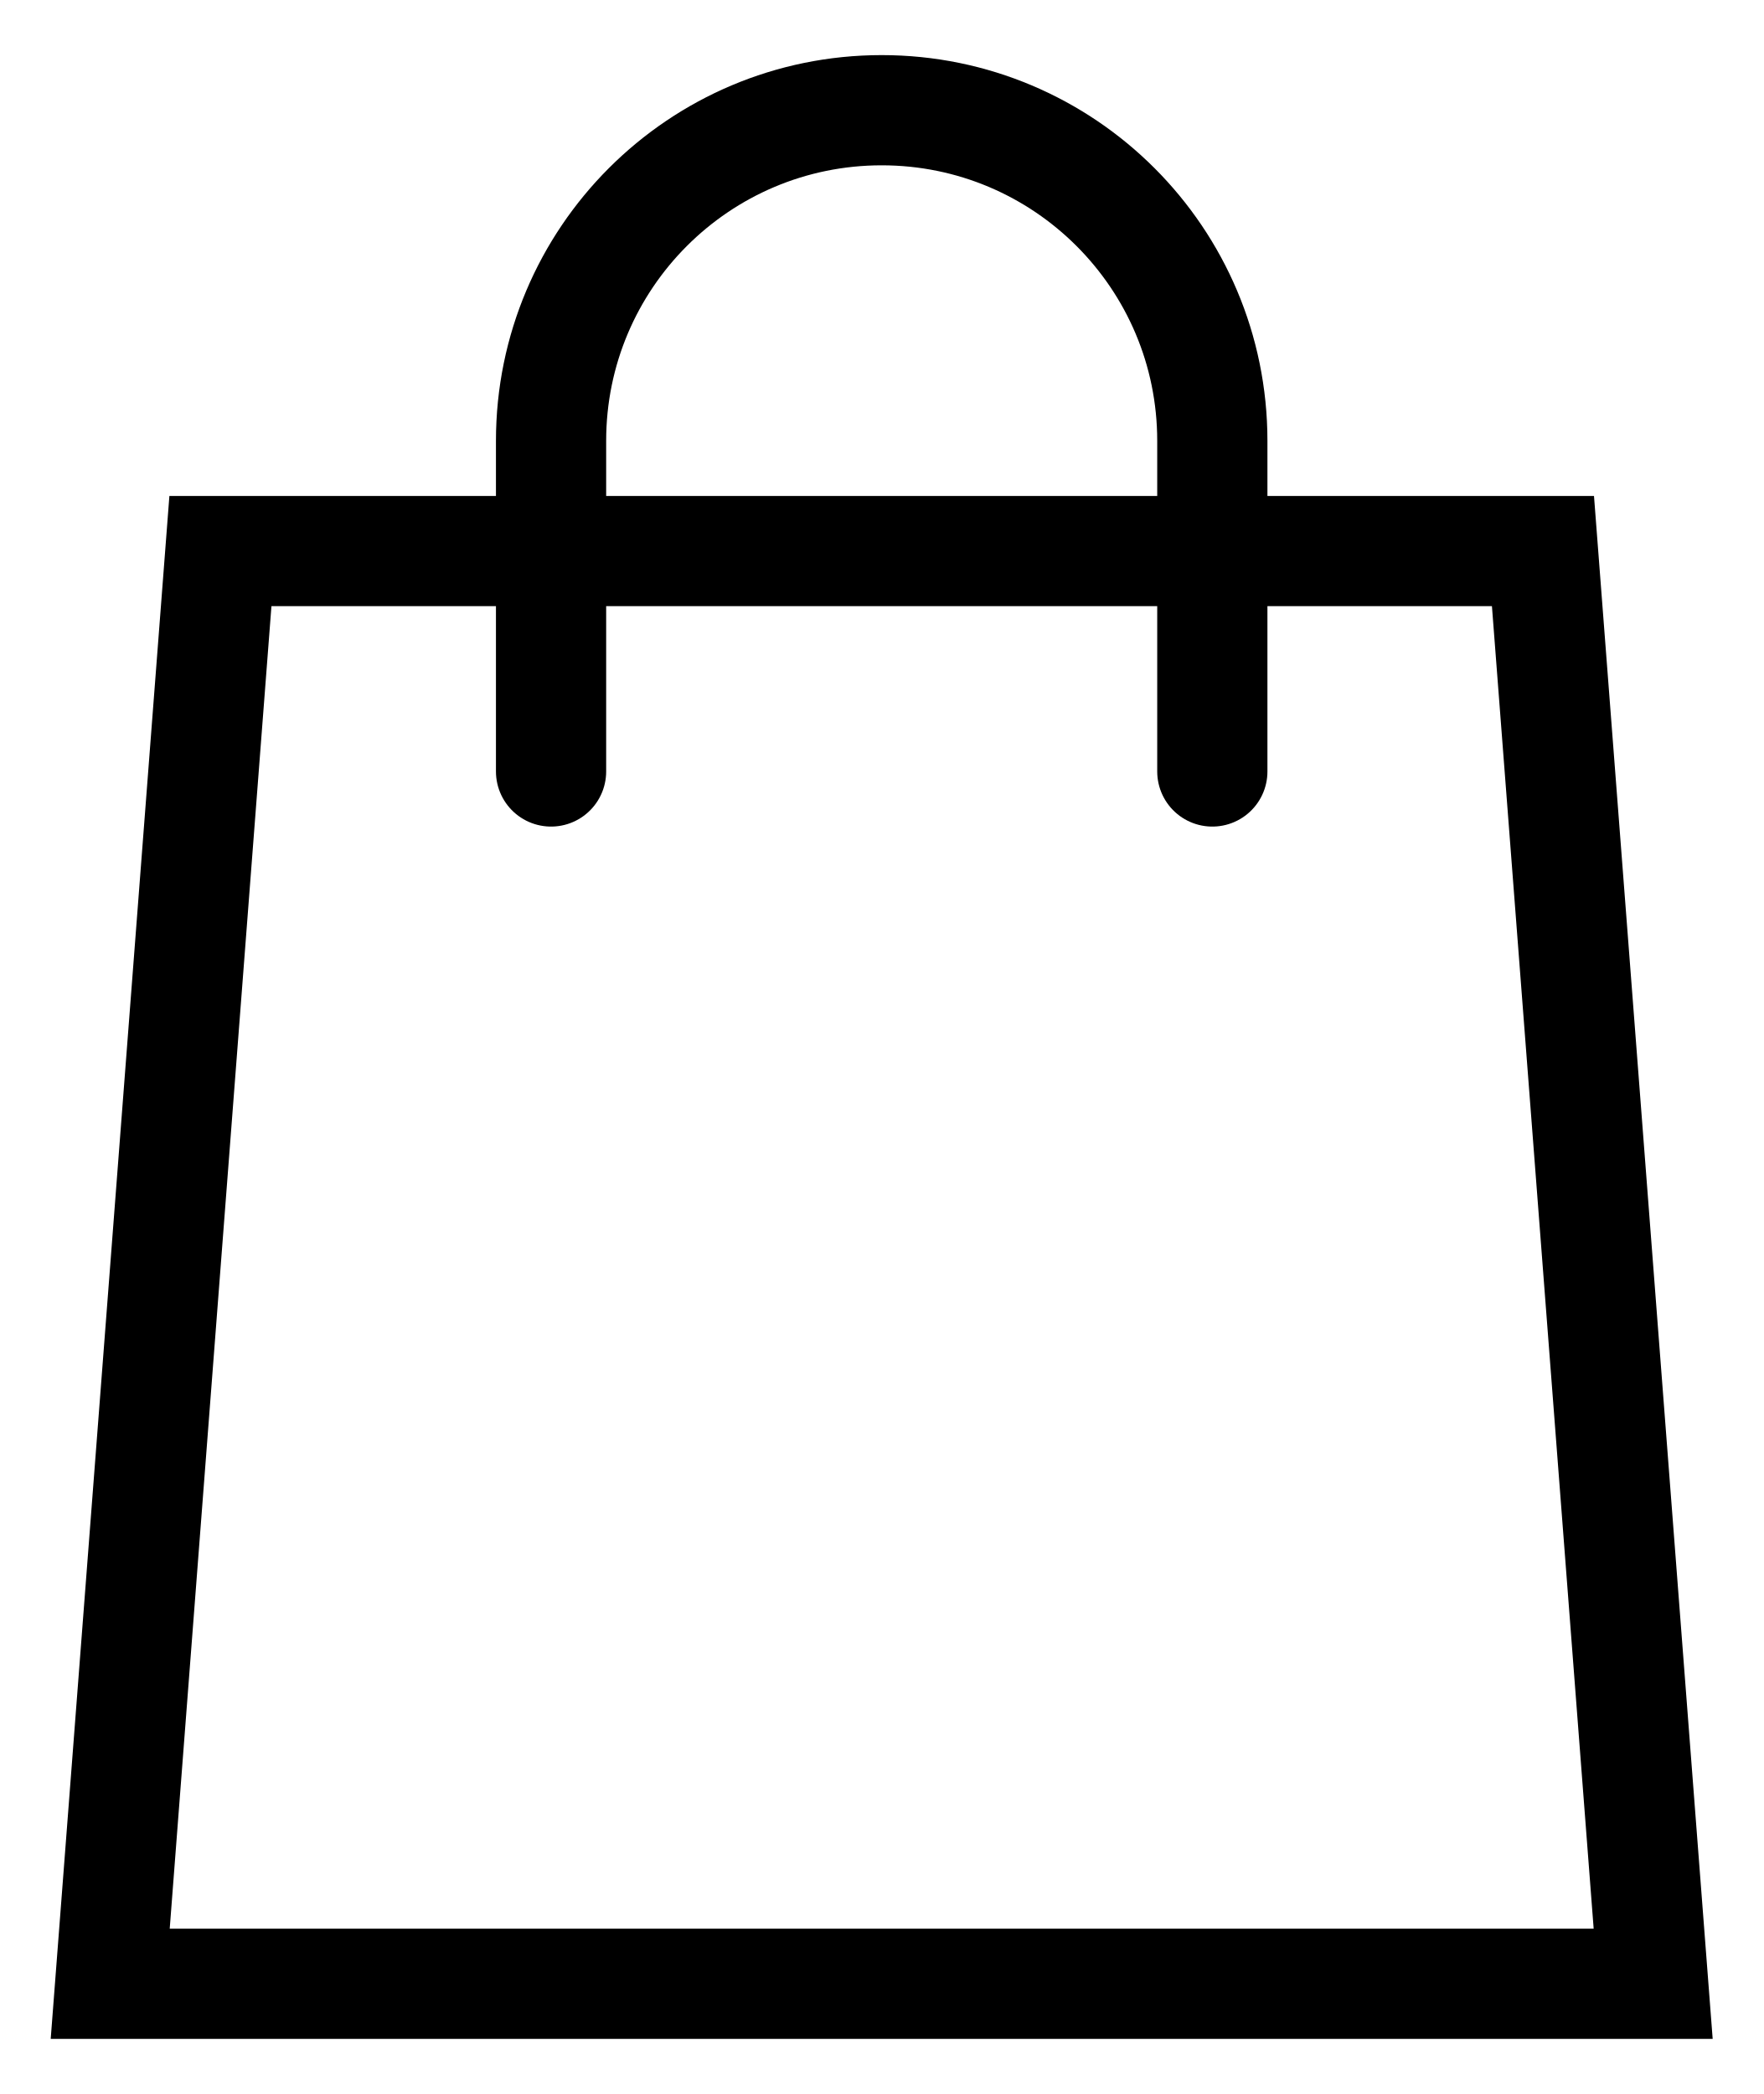
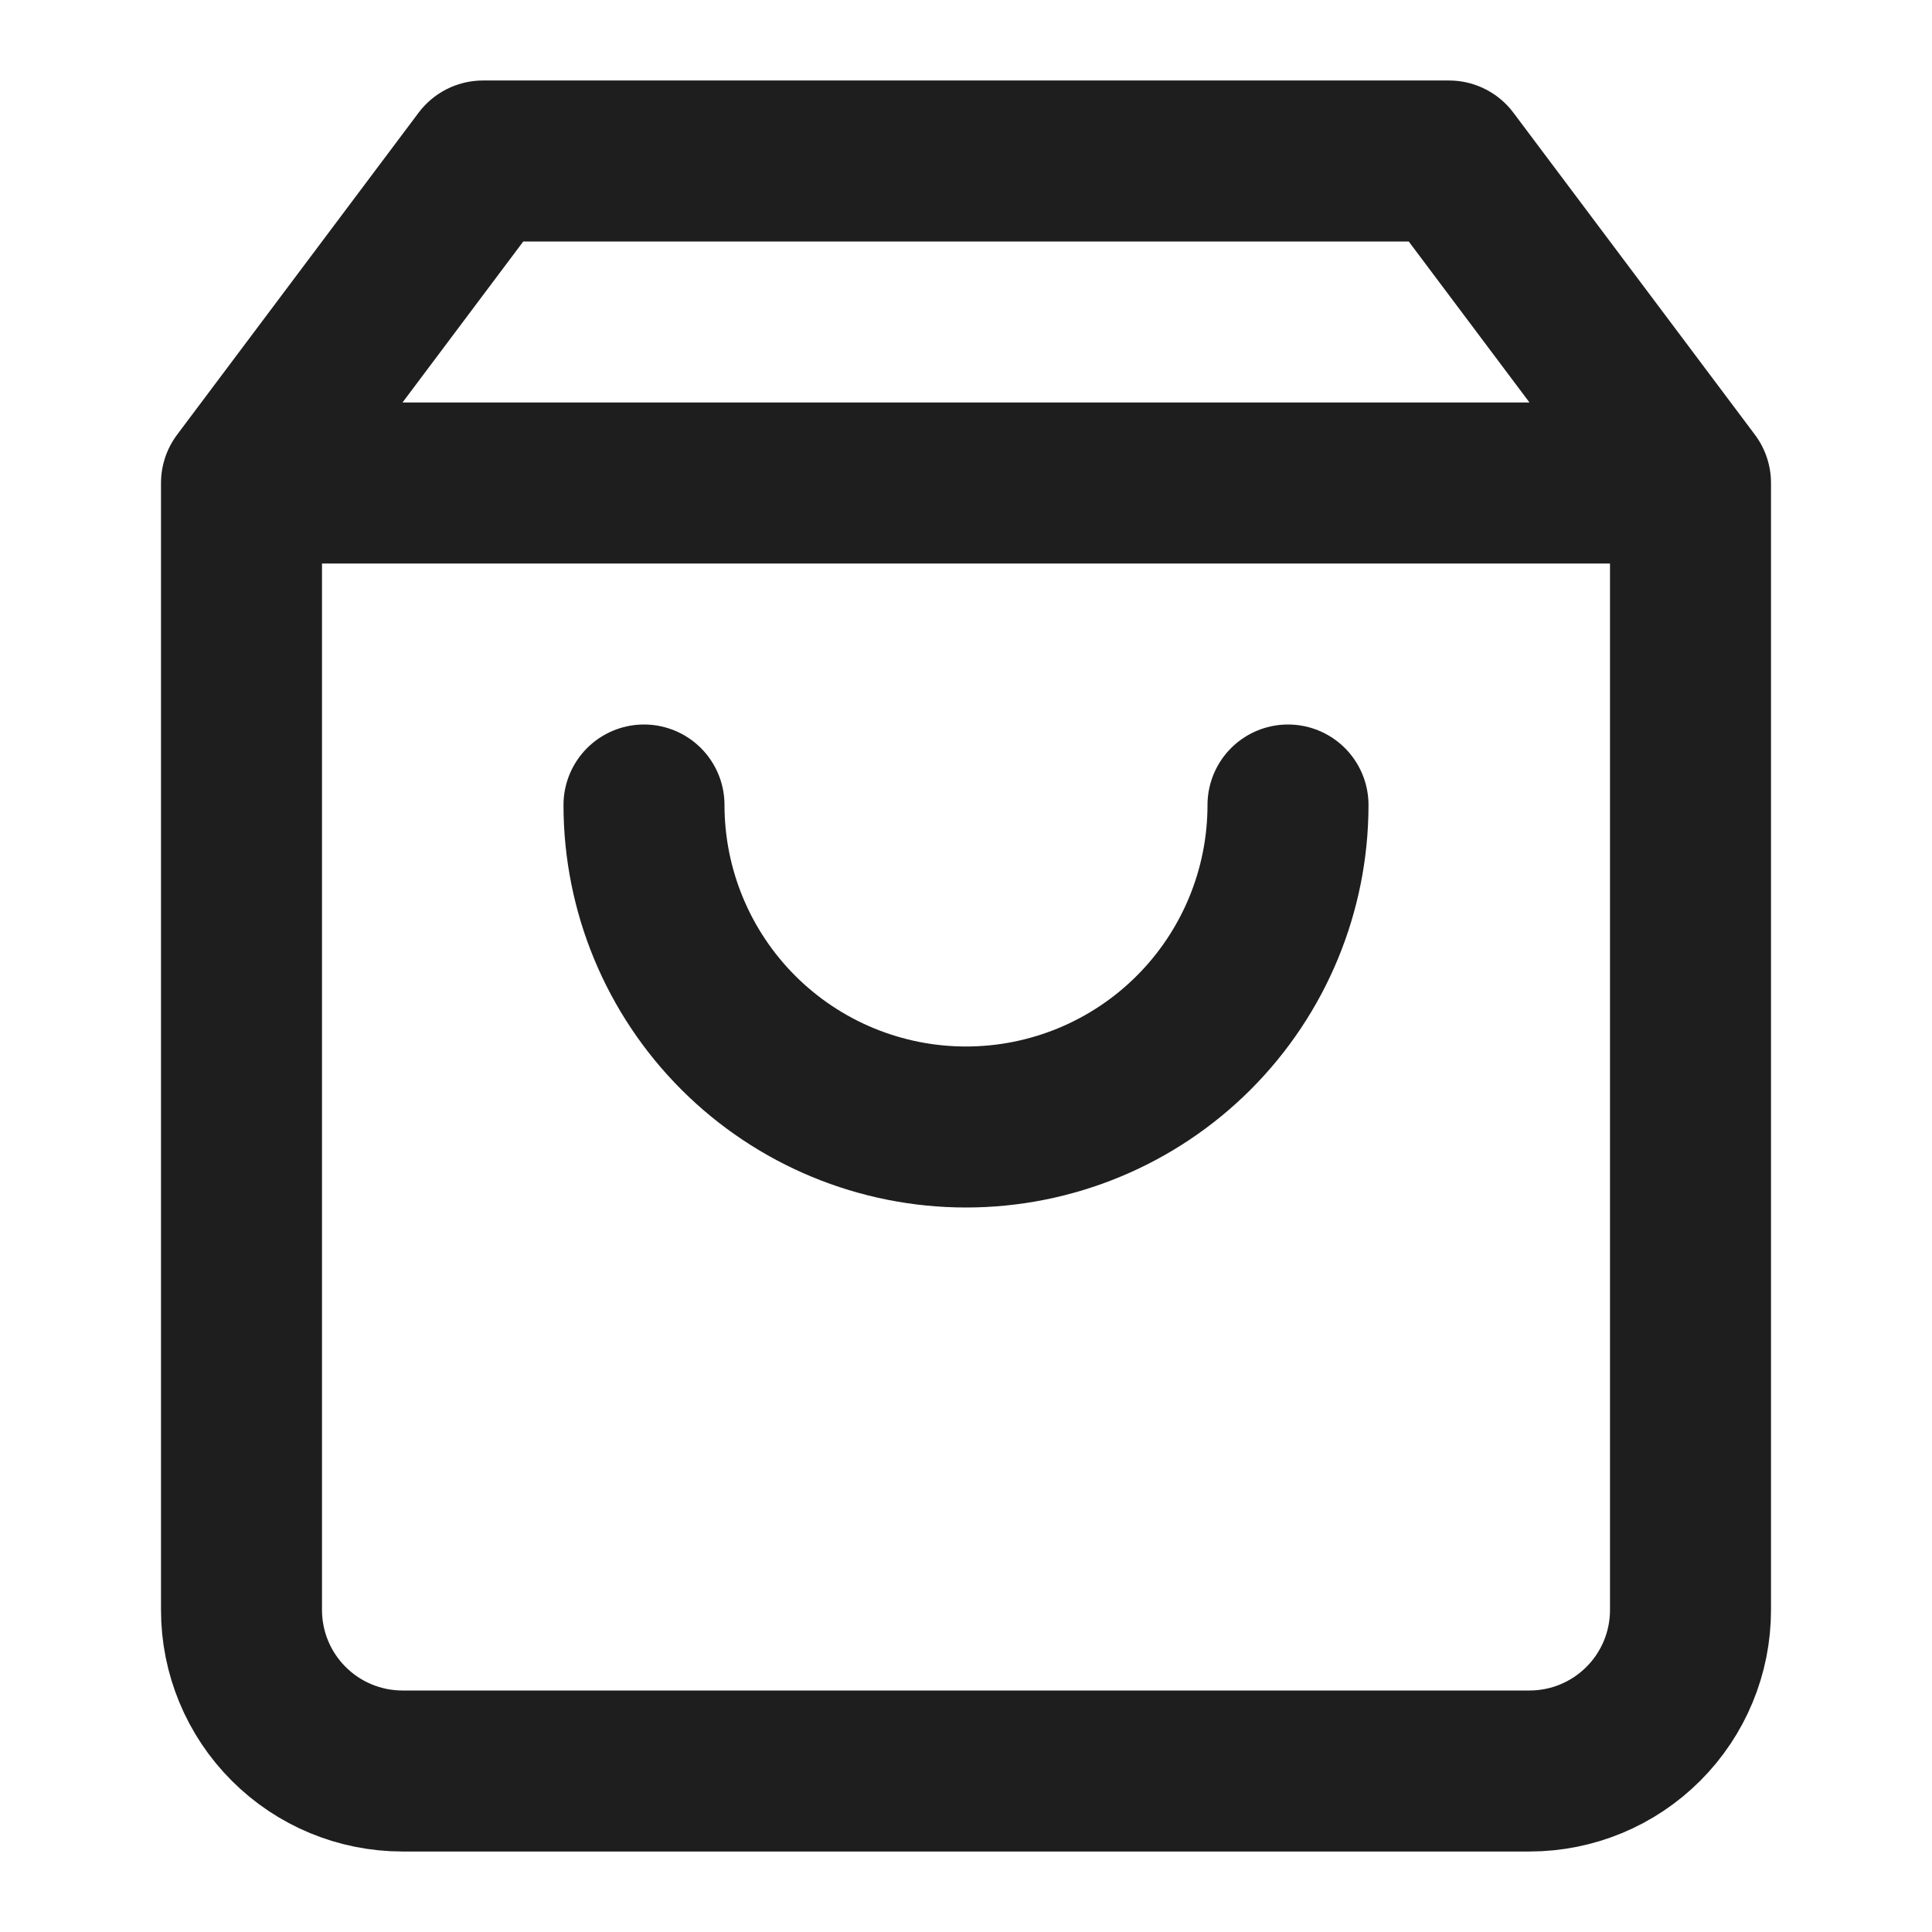
- <svg xmlns="http://www.w3.org/2000/svg" width="16" height="19" viewBox="0 0 16 19" fill="none">
-   <path d="M5 7V4C5 2.343 6.343 1 8 1C9.657 1 11 2.343 11 4V7M2 5H14L15 18H1L2 5Z" stroke="black" stroke-linecap="round" />
+ <svg xmlns="http://www.w3.org/2000/svg" width="48" height="48" viewBox="0 0 48 48" fill="none">
+   <path d="M6 12L12 4H36L42 12M6 12V40C6 41.061 6.421 42.078 7.172 42.828C7.922 43.579 8.939 44 10 44H38C39.061 44 40.078 43.579 40.828 42.828C41.579 42.078 42 41.061 42 40V12M6 12H42M32 20C32 22.122 31.157 24.157 29.657 25.657C28.157 27.157 26.122 28 24 28C21.878 28 19.843 27.157 18.343 25.657C16.843 24.157 16 22.122 16 20" stroke="#1E1E1E" stroke-width="4" stroke-linecap="round" stroke-linejoin="round" />
</svg>
